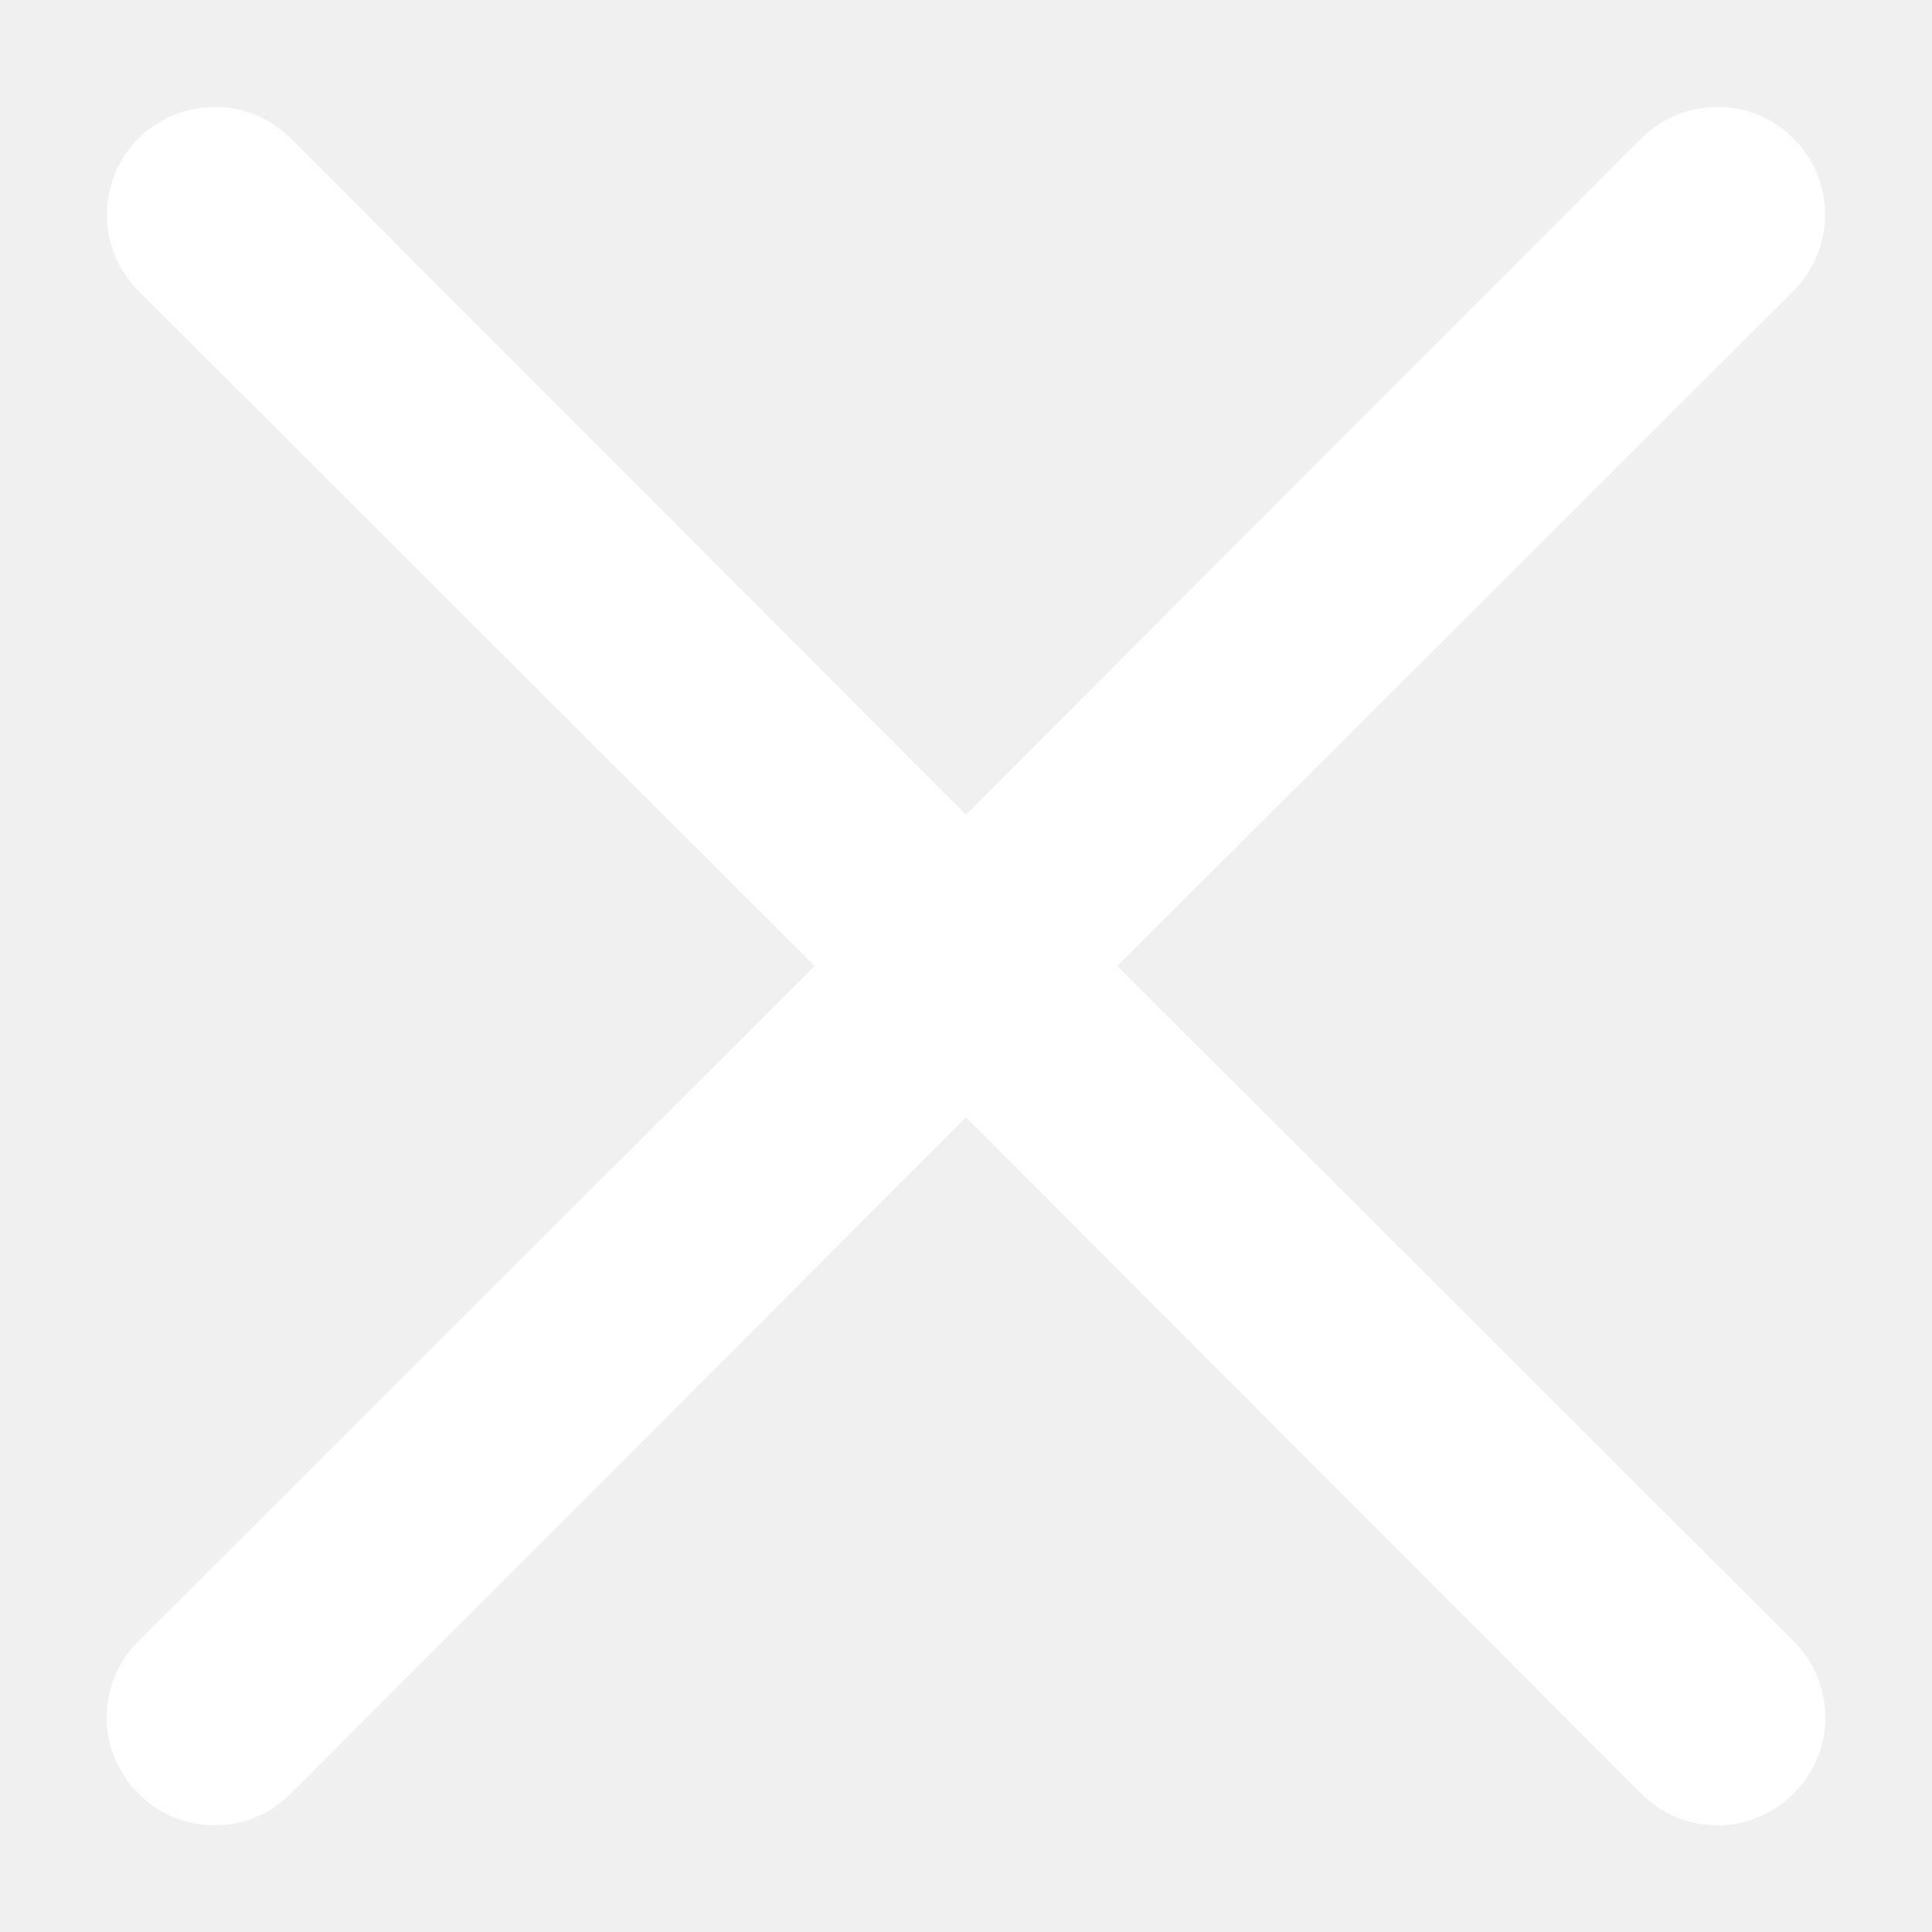
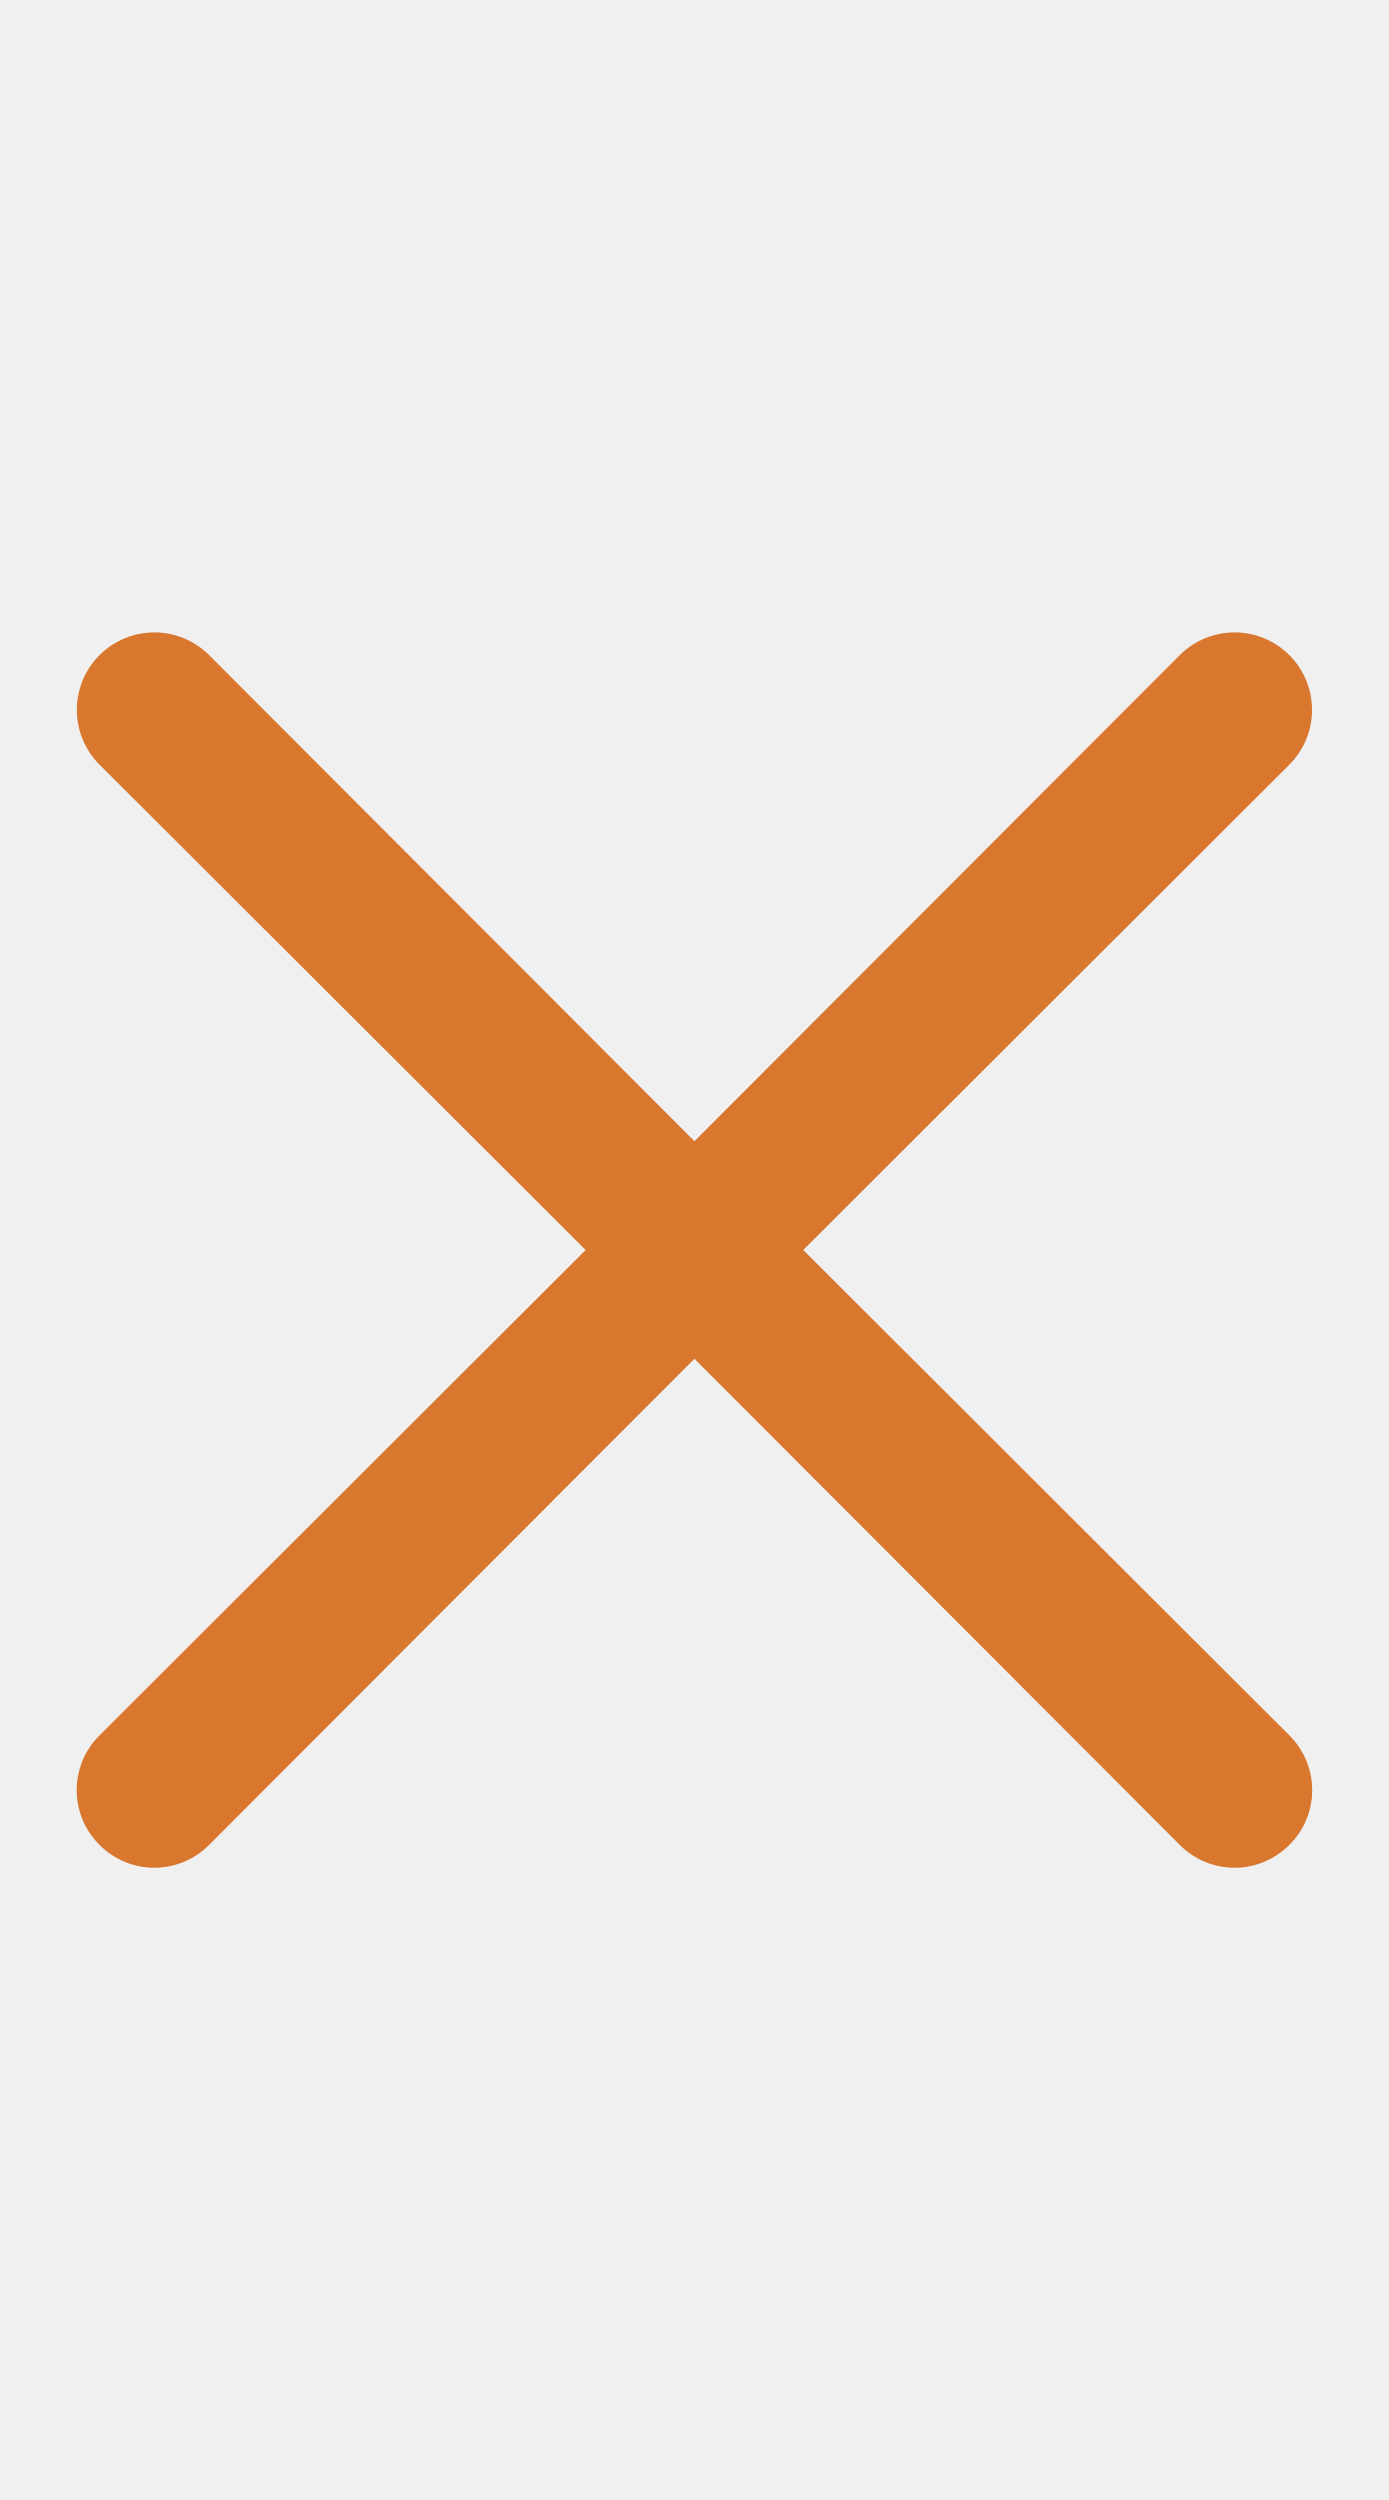
- <svg xmlns="http://www.w3.org/2000/svg" width="18" height="18" viewBox="0 0 18 18" fill="#FFF">
-   <path d="M10.41 9L16.71 2.71C16.898 2.522 17.004 2.266 17.004 2C17.004 1.734 16.898 1.478 16.71 1.29C16.522 1.102 16.266 0.996 16 0.996C15.734 0.996 15.478 1.102 15.29 1.29L9 7.59L2.71 1.29C2.522 1.102 2.266 0.996 2 0.996C1.734 0.996 1.478 1.102 1.29 1.29C1.102 1.478 0.996 1.734 0.996 2C0.996 2.266 1.102 2.522 1.29 2.71L7.59 9L1.29 15.29C1.196 15.383 1.122 15.494 1.071 15.615C1.02 15.737 0.994 15.868 0.994 16C0.994 16.132 1.02 16.263 1.071 16.385C1.122 16.506 1.196 16.617 1.29 16.71C1.383 16.804 1.494 16.878 1.615 16.929C1.737 16.98 1.868 17.006 2 17.006C2.132 17.006 2.263 16.98 2.385 16.929C2.506 16.878 2.617 16.804 2.71 16.71L9 10.41L15.29 16.71C15.383 16.804 15.493 16.878 15.615 16.929C15.737 16.98 15.868 17.006 16 17.006C16.132 17.006 16.263 16.98 16.384 16.929C16.506 16.878 16.617 16.804 16.71 16.71C16.804 16.617 16.878 16.506 16.929 16.385C16.98 16.263 17.006 16.132 17.006 16C17.006 15.868 16.98 15.737 16.929 15.615C16.878 15.494 16.804 15.383 16.71 15.29L10.41 9Z" fill="#FFFFFF" />
+ <svg xmlns="http://www.w3.org/2000/svg" width="10" height="18" viewBox="0 0 18 18" fill="#FFF">
+   <path d="M10.41 9L16.71 2.71C16.898 2.522 17.004 2.266 17.004 2C17.004 1.734 16.898 1.478 16.71 1.29C16.522 1.102 16.266 0.996 16 0.996C15.734 0.996 15.478 1.102 15.29 1.29L9 7.59L2.71 1.29C2.522 1.102 2.266 0.996 2 0.996C1.734 0.996 1.478 1.102 1.29 1.29C1.102 1.478 0.996 1.734 0.996 2C0.996 2.266 1.102 2.522 1.29 2.71L7.59 9L1.29 15.29C1.196 15.383 1.122 15.494 1.071 15.615C1.02 15.737 0.994 15.868 0.994 16C0.994 16.132 1.02 16.263 1.071 16.385C1.122 16.506 1.196 16.617 1.29 16.71C1.383 16.804 1.494 16.878 1.615 16.929C1.737 16.98 1.868 17.006 2 17.006C2.132 17.006 2.263 16.98 2.385 16.929C2.506 16.878 2.617 16.804 2.71 16.71L9 10.41L15.29 16.71C15.383 16.804 15.493 16.878 15.615 16.929C15.737 16.98 15.868 17.006 16 17.006C16.132 17.006 16.263 16.98 16.384 16.929C16.506 16.878 16.617 16.804 16.71 16.71C16.804 16.617 16.878 16.506 16.929 16.385C16.98 16.263 17.006 16.132 17.006 16C17.006 15.868 16.98 15.737 16.929 15.615C16.878 15.494 16.804 15.383 16.71 15.29L10.41 9Z" fill="#D9772E" />
</svg>
